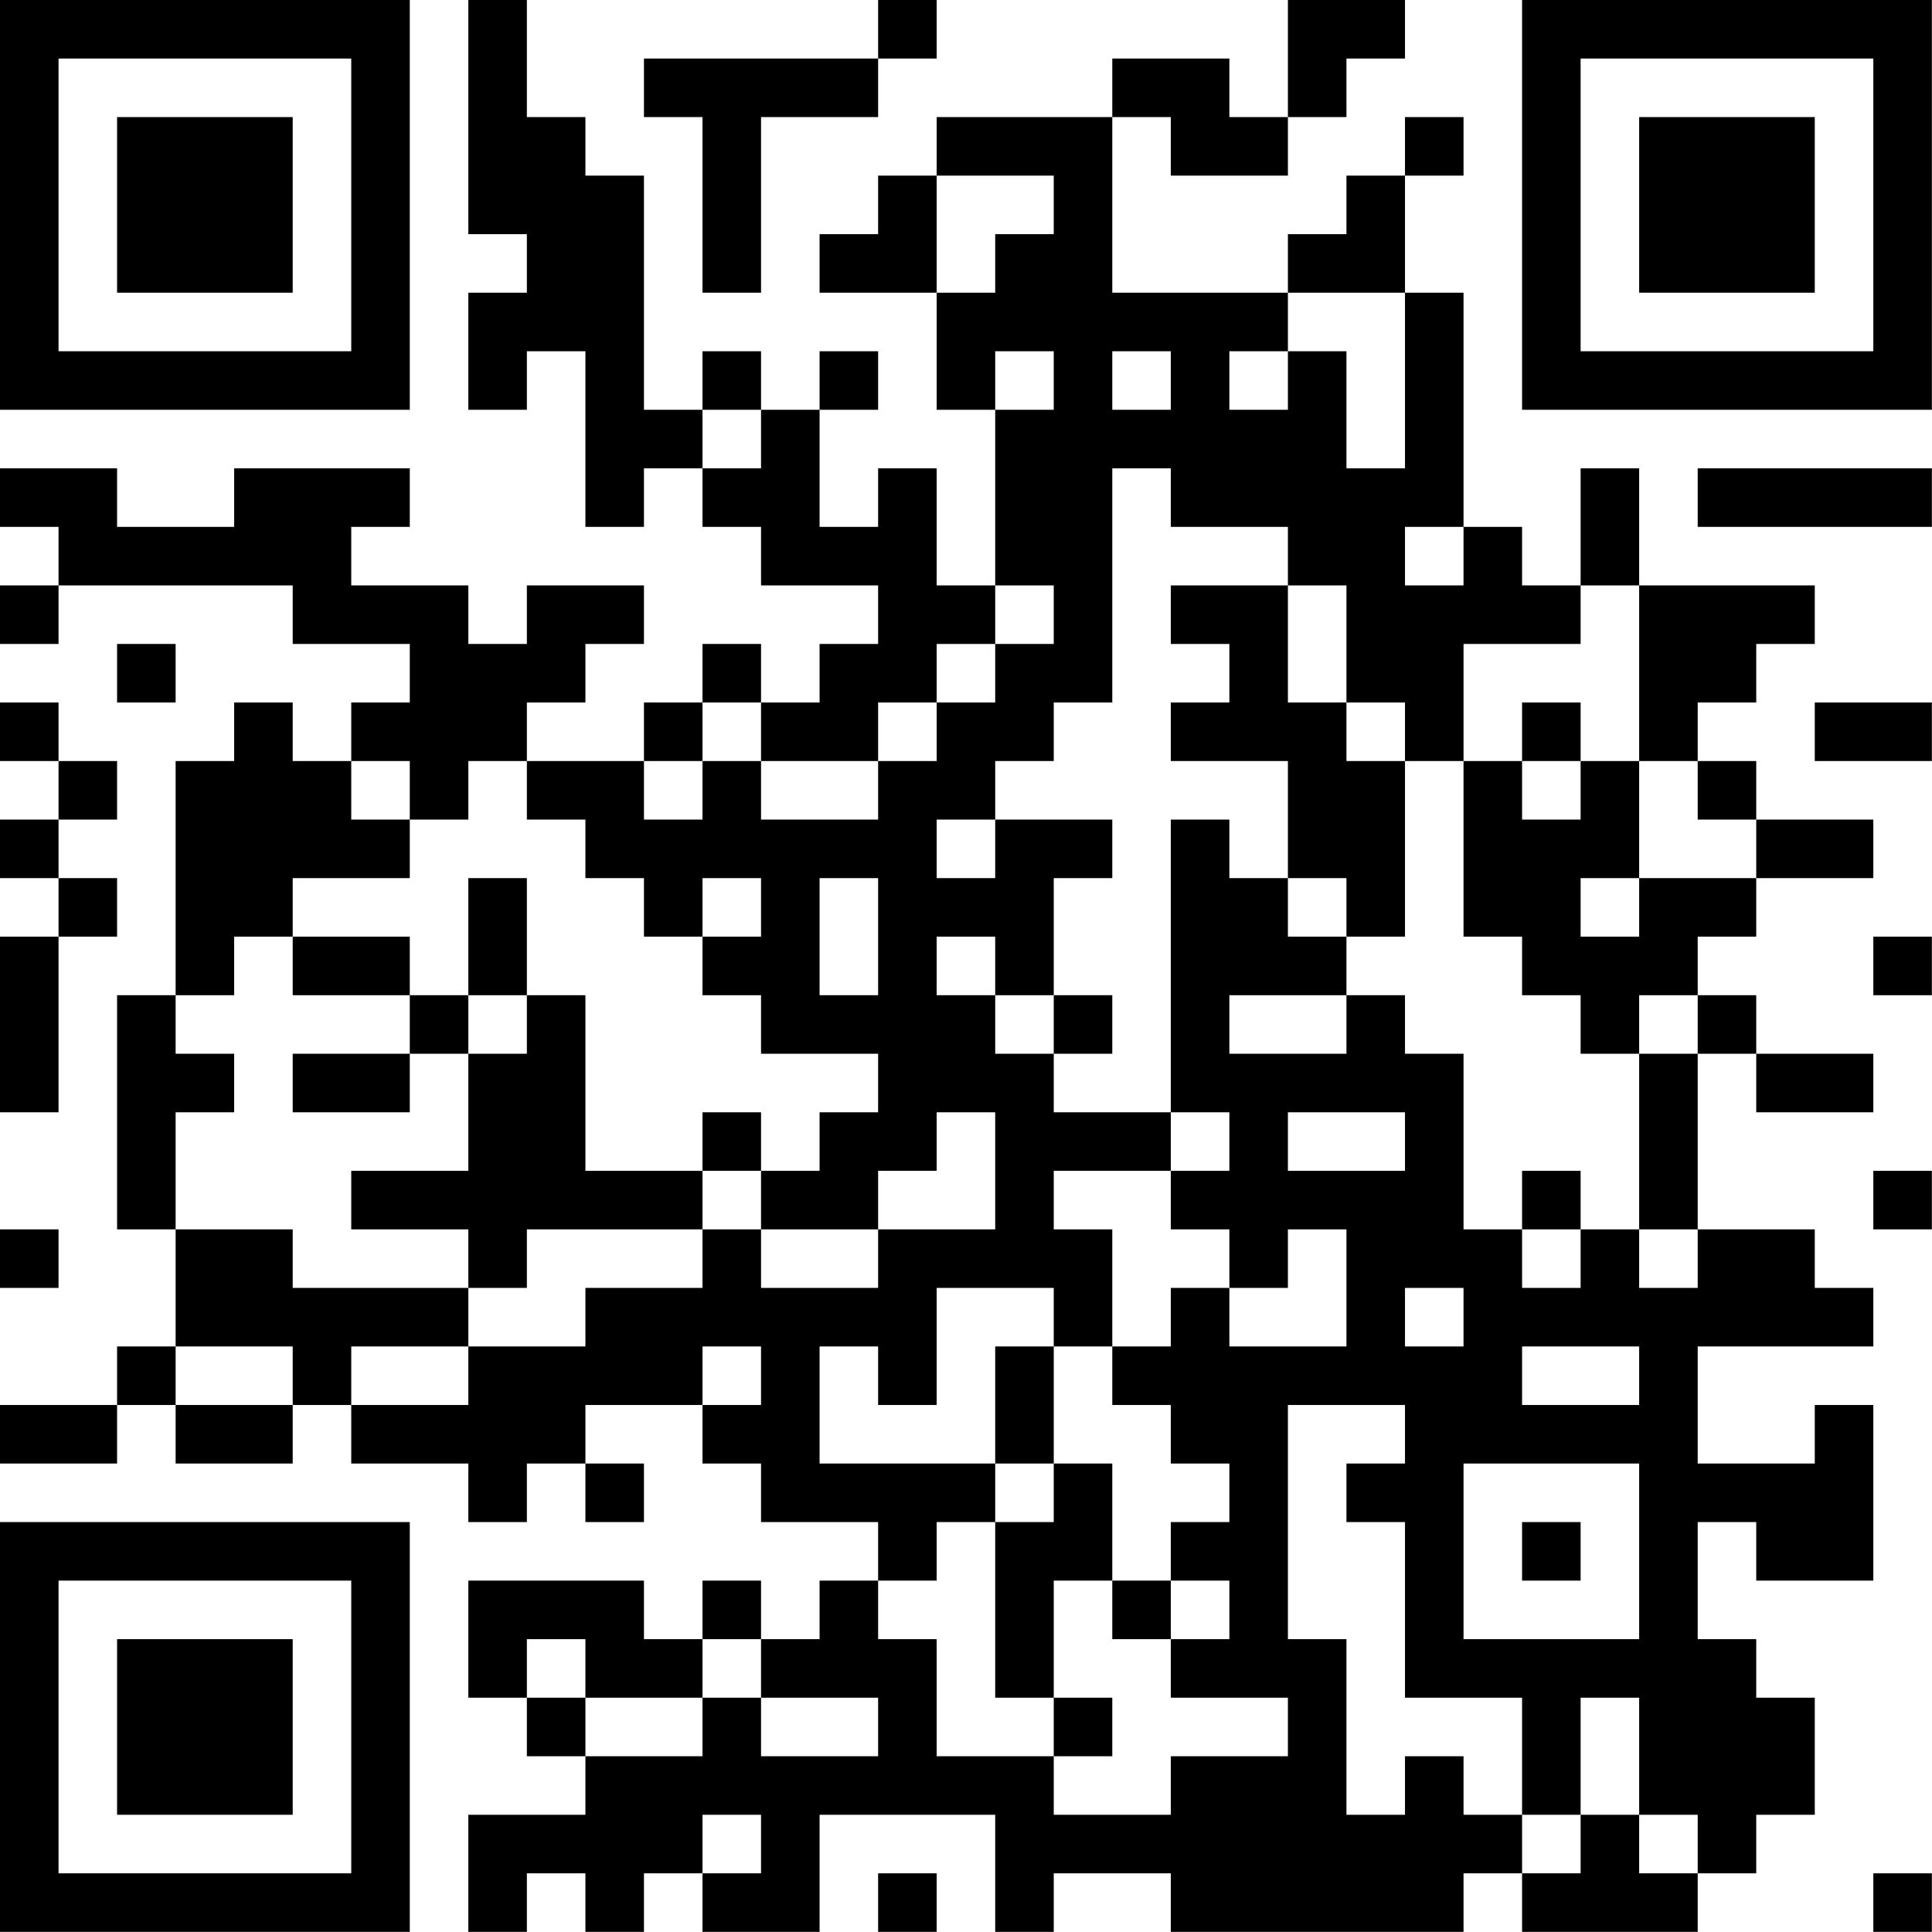
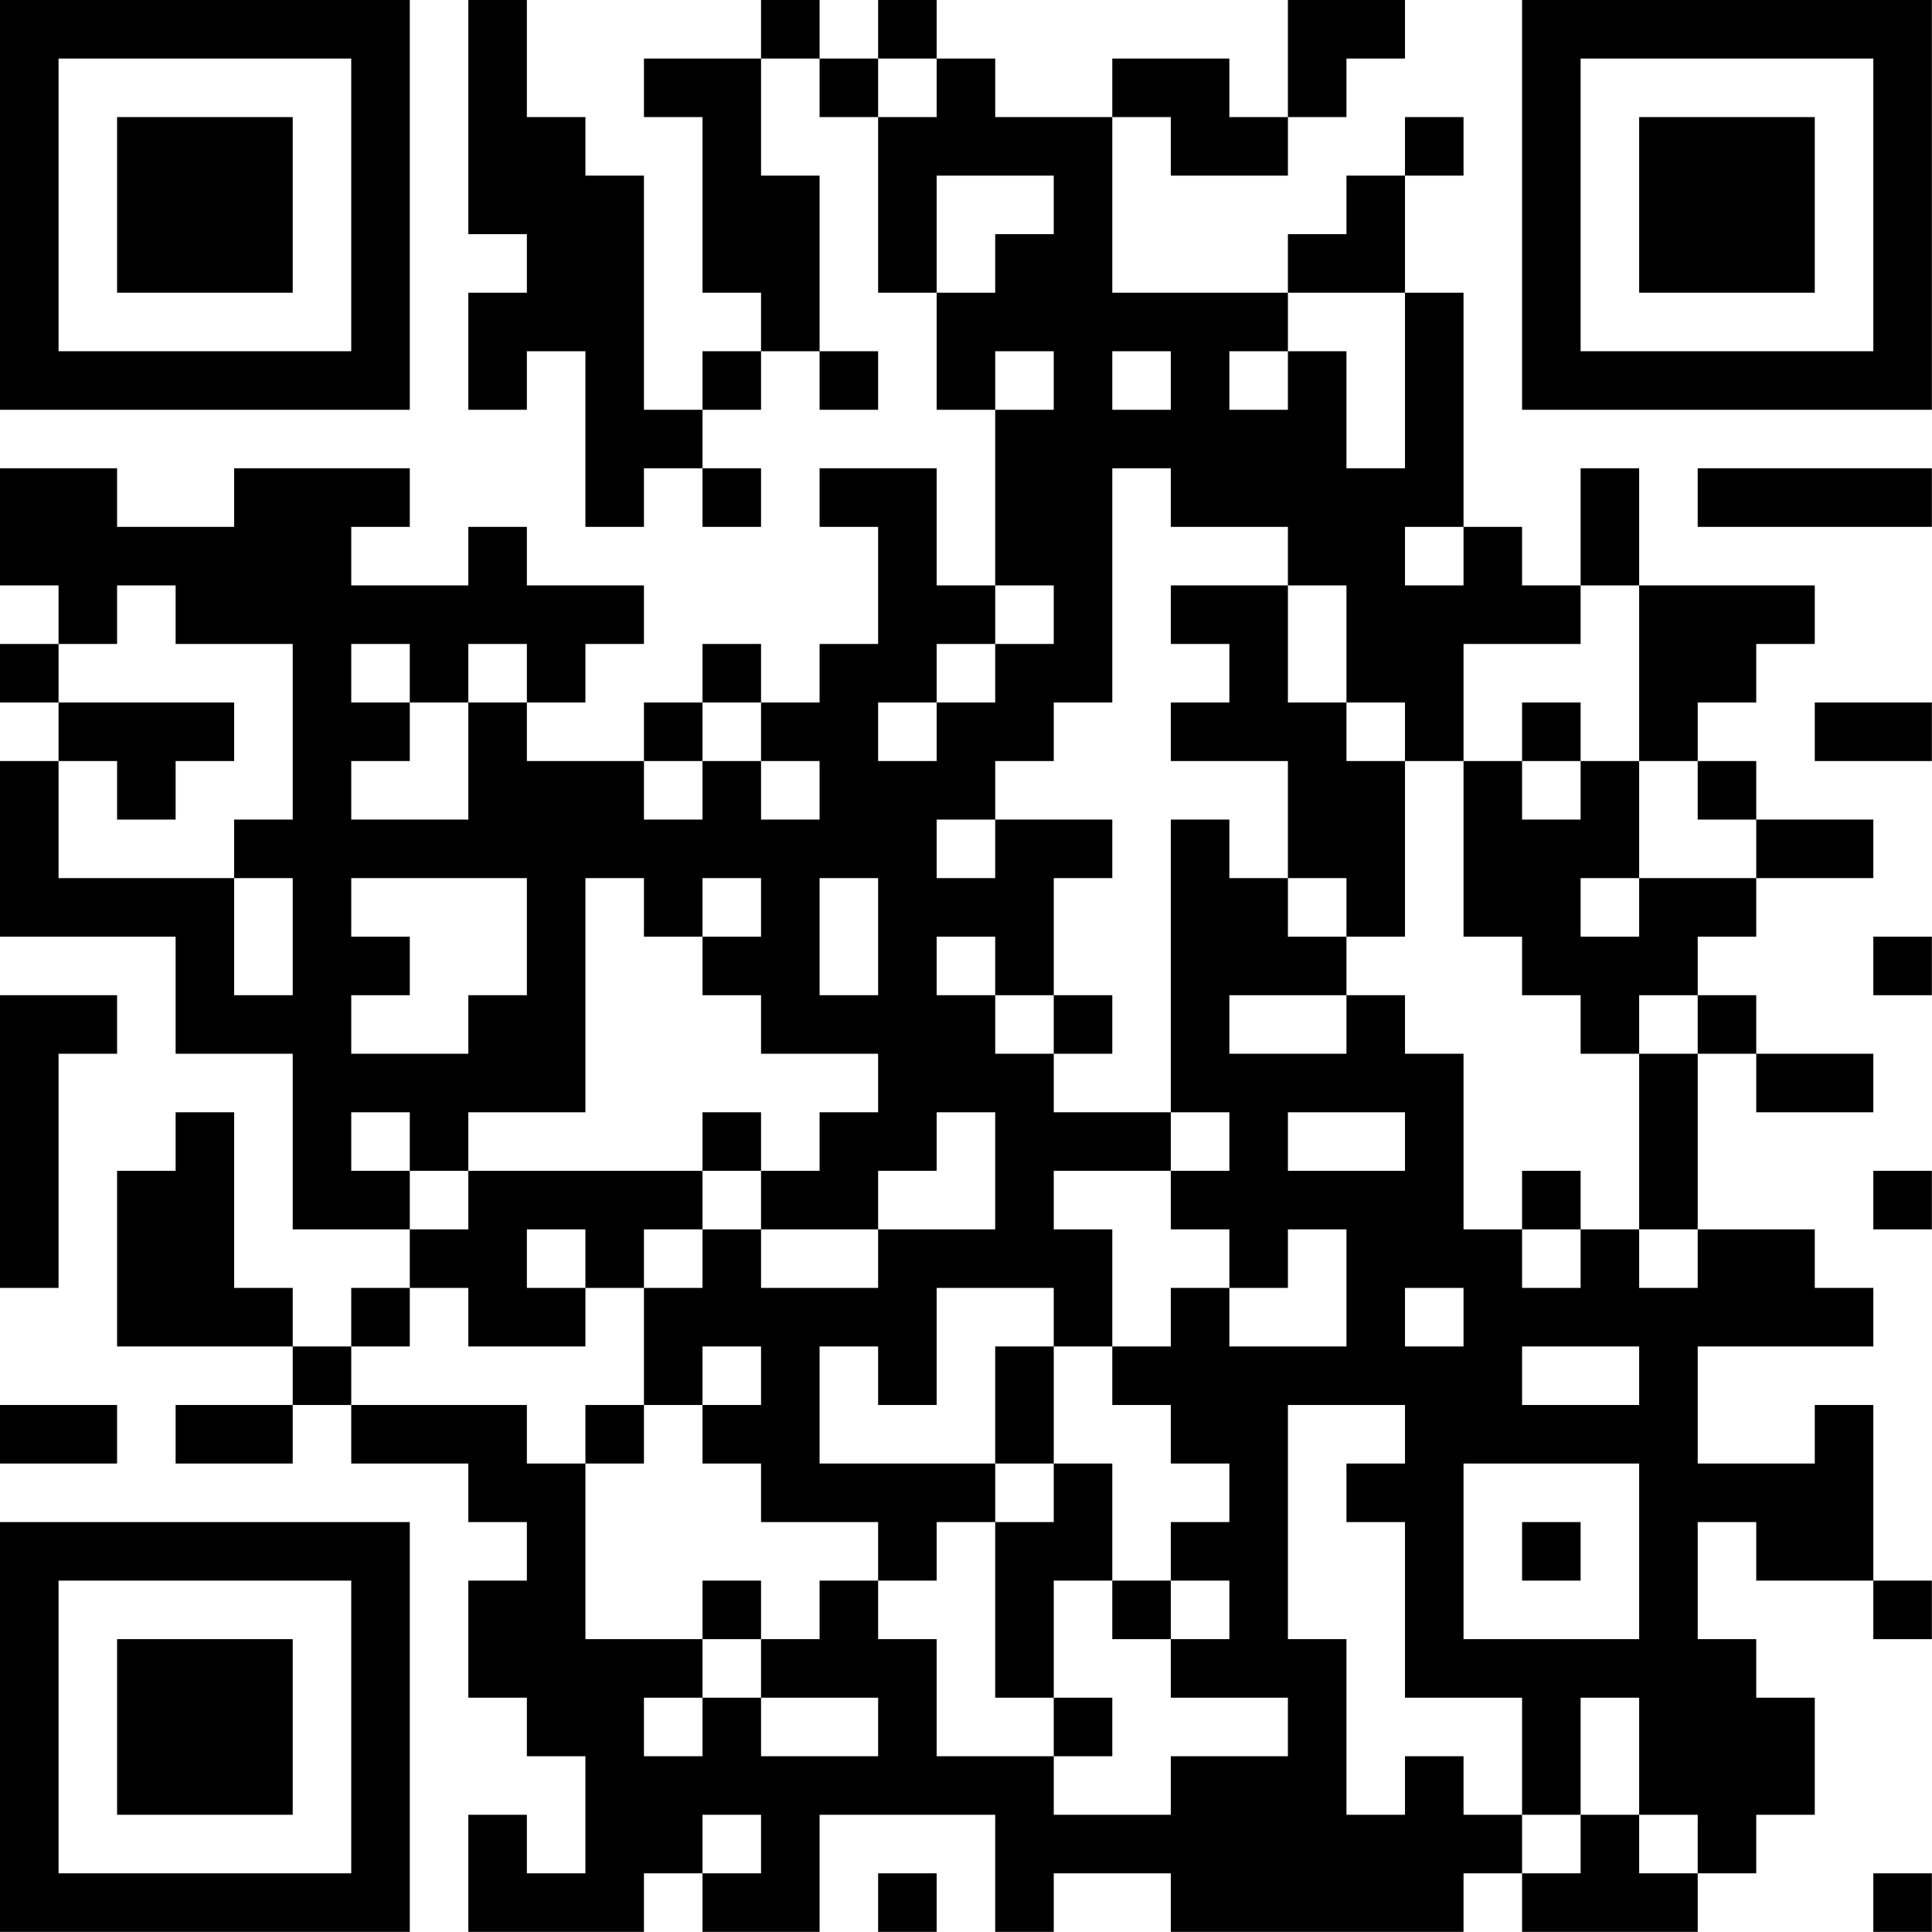
<svg xmlns="http://www.w3.org/2000/svg" version="1.1" width="113" height="113" viewBox="0 0 113 113">
  <rect x="0" y="0" width="113" height="113" fill="#ffffff" />
  <g transform="scale(3.424)">
    <g transform="translate(0,0)">
-       <path fill-rule="evenodd" d="M8 0L8 4L9 4L9 5L8 5L8 7L9 7L9 6L10 6L10 9L11 9L11 8L12 8L12 9L13 9L13 10L15 10L15 11L14 11L14 12L13 12L13 11L12 11L12 12L11 12L11 13L9 13L9 12L10 12L10 11L11 11L11 10L9 10L9 11L8 11L8 10L6 10L6 9L7 9L7 8L4 8L4 9L2 9L2 8L0 8L0 9L1 9L1 10L0 10L0 11L1 11L1 10L5 10L5 11L7 11L7 12L6 12L6 13L5 13L5 12L4 12L4 13L3 13L3 17L2 17L2 21L3 21L3 23L2 23L2 24L0 24L0 25L2 25L2 24L3 24L3 25L5 25L5 24L6 24L6 25L8 25L8 26L9 26L9 25L10 25L10 26L11 26L11 25L10 25L10 24L12 24L12 25L13 25L13 26L15 26L15 27L14 27L14 28L13 28L13 27L12 27L12 28L11 28L11 27L8 27L8 29L9 29L9 30L10 30L10 31L8 31L8 33L9 33L9 32L10 32L10 33L11 33L11 32L12 32L12 33L14 33L14 31L17 31L17 33L18 33L18 32L20 32L20 33L25 33L25 32L26 32L26 33L29 33L29 32L30 32L30 31L31 31L31 29L30 29L30 28L29 28L29 26L30 26L30 27L32 27L32 24L31 24L31 25L29 25L29 23L32 23L32 22L31 22L31 21L29 21L29 18L30 18L30 19L32 19L32 18L30 18L30 17L29 17L29 16L30 16L30 15L32 15L32 14L30 14L30 13L29 13L29 12L30 12L30 11L31 11L31 10L28 10L28 8L27 8L27 10L26 10L26 9L25 9L25 5L24 5L24 3L25 3L25 2L24 2L24 3L23 3L23 4L22 4L22 5L19 5L19 2L20 2L20 3L22 3L22 2L23 2L23 1L24 1L24 0L22 0L22 2L21 2L21 1L19 1L19 2L16 2L16 3L15 3L15 4L14 4L14 5L16 5L16 7L17 7L17 10L16 10L16 8L15 8L15 9L14 9L14 7L15 7L15 6L14 6L14 7L13 7L13 6L12 6L12 7L11 7L11 3L10 3L10 2L9 2L9 0ZM15 0L15 1L11 1L11 2L12 2L12 5L13 5L13 2L15 2L15 1L16 1L16 0ZM16 3L16 5L17 5L17 4L18 4L18 3ZM22 5L22 6L21 6L21 7L22 7L22 6L23 6L23 8L24 8L24 5ZM17 6L17 7L18 7L18 6ZM19 6L19 7L20 7L20 6ZM12 7L12 8L13 8L13 7ZM19 8L19 12L18 12L18 13L17 13L17 14L16 14L16 15L17 15L17 14L19 14L19 15L18 15L18 17L17 17L17 16L16 16L16 17L17 17L17 18L18 18L18 19L20 19L20 20L18 20L18 21L19 21L19 23L18 23L18 22L16 22L16 24L15 24L15 23L14 23L14 25L17 25L17 26L16 26L16 27L15 27L15 28L16 28L16 30L18 30L18 31L20 31L20 30L22 30L22 29L20 29L20 28L21 28L21 27L20 27L20 26L21 26L21 25L20 25L20 24L19 24L19 23L20 23L20 22L21 22L21 23L23 23L23 21L22 21L22 22L21 22L21 21L20 21L20 20L21 20L21 19L20 19L20 14L21 14L21 15L22 15L22 16L23 16L23 17L21 17L21 18L23 18L23 17L24 17L24 18L25 18L25 21L26 21L26 22L27 22L27 21L28 21L28 22L29 22L29 21L28 21L28 18L29 18L29 17L28 17L28 18L27 18L27 17L26 17L26 16L25 16L25 13L26 13L26 14L27 14L27 13L28 13L28 15L27 15L27 16L28 16L28 15L30 15L30 14L29 14L29 13L28 13L28 10L27 10L27 11L25 11L25 13L24 13L24 12L23 12L23 10L22 10L22 9L20 9L20 8ZM29 8L29 9L33 9L33 8ZM24 9L24 10L25 10L25 9ZM17 10L17 11L16 11L16 12L15 12L15 13L13 13L13 12L12 12L12 13L11 13L11 14L12 14L12 13L13 13L13 14L15 14L15 13L16 13L16 12L17 12L17 11L18 11L18 10ZM20 10L20 11L21 11L21 12L20 12L20 13L22 13L22 15L23 15L23 16L24 16L24 13L23 13L23 12L22 12L22 10ZM2 11L2 12L3 12L3 11ZM0 12L0 13L1 13L1 14L0 14L0 15L1 15L1 16L0 16L0 19L1 19L1 16L2 16L2 15L1 15L1 14L2 14L2 13L1 13L1 12ZM26 12L26 13L27 13L27 12ZM31 12L31 13L33 13L33 12ZM6 13L6 14L7 14L7 15L5 15L5 16L4 16L4 17L3 17L3 18L4 18L4 19L3 19L3 21L5 21L5 22L8 22L8 23L6 23L6 24L8 24L8 23L10 23L10 22L12 22L12 21L13 21L13 22L15 22L15 21L17 21L17 19L16 19L16 20L15 20L15 21L13 21L13 20L14 20L14 19L15 19L15 18L13 18L13 17L12 17L12 16L13 16L13 15L12 15L12 16L11 16L11 15L10 15L10 14L9 14L9 13L8 13L8 14L7 14L7 13ZM8 15L8 17L7 17L7 16L5 16L5 17L7 17L7 18L5 18L5 19L7 19L7 18L8 18L8 20L6 20L6 21L8 21L8 22L9 22L9 21L12 21L12 20L13 20L13 19L12 19L12 20L10 20L10 17L9 17L9 15ZM14 15L14 17L15 17L15 15ZM32 16L32 17L33 17L33 16ZM8 17L8 18L9 18L9 17ZM18 17L18 18L19 18L19 17ZM22 19L22 20L24 20L24 19ZM26 20L26 21L27 21L27 20ZM32 20L32 21L33 21L33 20ZM0 21L0 22L1 22L1 21ZM24 22L24 23L25 23L25 22ZM3 23L3 24L5 24L5 23ZM12 23L12 24L13 24L13 23ZM17 23L17 25L18 25L18 26L17 26L17 29L18 29L18 30L19 30L19 29L18 29L18 27L19 27L19 28L20 28L20 27L19 27L19 25L18 25L18 23ZM26 23L26 24L28 24L28 23ZM22 24L22 28L23 28L23 31L24 31L24 30L25 30L25 31L26 31L26 32L27 32L27 31L28 31L28 32L29 32L29 31L28 31L28 29L27 29L27 31L26 31L26 29L24 29L24 26L23 26L23 25L24 25L24 24ZM25 25L25 28L28 28L28 25ZM26 26L26 27L27 27L27 26ZM9 28L9 29L10 29L10 30L12 30L12 29L13 29L13 30L15 30L15 29L13 29L13 28L12 28L12 29L10 29L10 28ZM12 31L12 32L13 32L13 31ZM15 32L15 33L16 33L16 32ZM32 32L32 33L33 33L33 32ZM0 0L0 7L7 7L7 0ZM1 1L1 6L6 6L6 1ZM2 2L2 5L5 5L5 2ZM26 0L26 7L33 7L33 0ZM27 1L27 6L32 6L32 1ZM28 2L28 5L31 5L31 2ZM0 26L0 33L7 33L7 26ZM1 27L1 32L6 32L6 27ZM2 28L2 31L5 31L5 28Z" fill="#000000" />
+       <path fill-rule="evenodd" d="M8 0L8 4L9 4L9 5L8 5L8 7L9 7L9 6L10 6L10 9L11 9L11 8L12 8L12 9L13 9L13 8L12 8L12 7L13 7L13 6L14 6L14 7L15 7L15 6L14 6L14 3L13 3L13 1L14 1L14 2L15 2L15 5L16 5L16 7L17 7L17 10L16 10L16 8L14 8L14 9L15 9L15 11L14 11L14 12L13 12L13 11L12 11L12 12L11 12L11 13L9 13L9 12L10 12L10 11L11 11L11 10L9 10L9 9L8 9L8 10L6 10L6 9L7 9L7 8L4 8L4 9L2 9L2 8L0 8L0 10L1 10L1 11L0 11L0 12L1 12L1 13L0 13L0 16L3 16L3 18L5 18L5 21L7 21L7 22L6 22L6 23L5 23L5 22L4 22L4 19L3 19L3 20L2 20L2 23L5 23L5 24L3 24L3 25L5 25L5 24L6 24L6 25L8 25L8 26L9 26L9 27L8 27L8 29L9 29L9 30L10 30L10 32L9 32L9 31L8 31L8 33L11 33L11 32L12 32L12 33L14 33L14 31L17 31L17 33L18 33L18 32L20 32L20 33L25 33L25 32L26 32L26 33L29 33L29 32L30 32L30 31L31 31L31 29L30 29L30 28L29 28L29 26L30 26L30 27L32 27L32 28L33 28L33 27L32 27L32 24L31 24L31 25L29 25L29 23L32 23L32 22L31 22L31 21L29 21L29 18L30 18L30 19L32 19L32 18L30 18L30 17L29 17L29 16L30 16L30 15L32 15L32 14L30 14L30 13L29 13L29 12L30 12L30 11L31 11L31 10L28 10L28 8L27 8L27 10L26 10L26 9L25 9L25 5L24 5L24 3L25 3L25 2L24 2L24 3L23 3L23 4L22 4L22 5L19 5L19 2L20 2L20 3L22 3L22 2L23 2L23 1L24 1L24 0L22 0L22 2L21 2L21 1L19 1L19 2L17 2L17 1L16 1L16 0L15 0L15 1L14 1L14 0L13 0L13 1L11 1L11 2L12 2L12 5L13 5L13 6L12 6L12 7L11 7L11 3L10 3L10 2L9 2L9 0ZM15 1L15 2L16 2L16 1ZM16 3L16 5L17 5L17 4L18 4L18 3ZM22 5L22 6L21 6L21 7L22 7L22 6L23 6L23 8L24 8L24 5ZM17 6L17 7L18 7L18 6ZM19 6L19 7L20 7L20 6ZM19 8L19 12L18 12L18 13L17 13L17 14L16 14L16 15L17 15L17 14L19 14L19 15L18 15L18 17L17 17L17 16L16 16L16 17L17 17L17 18L18 18L18 19L20 19L20 20L18 20L18 21L19 21L19 23L18 23L18 22L16 22L16 24L15 24L15 23L14 23L14 25L17 25L17 26L16 26L16 27L15 27L15 26L13 26L13 25L12 25L12 24L13 24L13 23L12 23L12 24L11 24L11 22L12 22L12 21L13 21L13 22L15 22L15 21L17 21L17 19L16 19L16 20L15 20L15 21L13 21L13 20L14 20L14 19L15 19L15 18L13 18L13 17L12 17L12 16L13 16L13 15L12 15L12 16L11 16L11 15L10 15L10 19L8 19L8 20L7 20L7 19L6 19L6 20L7 20L7 21L8 21L8 20L12 20L12 21L11 21L11 22L10 22L10 21L9 21L9 22L10 22L10 23L8 23L8 22L7 22L7 23L6 23L6 24L9 24L9 25L10 25L10 28L12 28L12 29L11 29L11 30L12 30L12 29L13 29L13 30L15 30L15 29L13 29L13 28L14 28L14 27L15 27L15 28L16 28L16 30L18 30L18 31L20 31L20 30L22 30L22 29L20 29L20 28L21 28L21 27L20 27L20 26L21 26L21 25L20 25L20 24L19 24L19 23L20 23L20 22L21 22L21 23L23 23L23 21L22 21L22 22L21 22L21 21L20 21L20 20L21 20L21 19L20 19L20 14L21 14L21 15L22 15L22 16L23 16L23 17L21 17L21 18L23 18L23 17L24 17L24 18L25 18L25 21L26 21L26 22L27 22L27 21L28 21L28 22L29 22L29 21L28 21L28 18L29 18L29 17L28 17L28 18L27 18L27 17L26 17L26 16L25 16L25 13L26 13L26 14L27 14L27 13L28 13L28 15L27 15L27 16L28 16L28 15L30 15L30 14L29 14L29 13L28 13L28 10L27 10L27 11L25 11L25 13L24 13L24 12L23 12L23 10L22 10L22 9L20 9L20 8ZM29 8L29 9L33 9L33 8ZM24 9L24 10L25 10L25 9ZM2 10L2 11L1 11L1 12L4 12L4 13L3 13L3 14L2 14L2 13L1 13L1 15L4 15L4 17L5 17L5 15L4 15L4 14L5 14L5 11L3 11L3 10ZM17 10L17 11L16 11L16 12L15 12L15 13L16 13L16 12L17 12L17 11L18 11L18 10ZM20 10L20 11L21 11L21 12L20 12L20 13L22 13L22 15L23 15L23 16L24 16L24 13L23 13L23 12L22 12L22 10ZM6 11L6 12L7 12L7 13L6 13L6 14L8 14L8 12L9 12L9 11L8 11L8 12L7 12L7 11ZM12 12L12 13L11 13L11 14L12 14L12 13L13 13L13 14L14 14L14 13L13 13L13 12ZM26 12L26 13L27 13L27 12ZM31 12L31 13L33 13L33 12ZM6 15L6 16L7 16L7 17L6 17L6 18L8 18L8 17L9 17L9 15ZM14 15L14 17L15 17L15 15ZM32 16L32 17L33 17L33 16ZM0 17L0 22L1 22L1 18L2 18L2 17ZM18 17L18 18L19 18L19 17ZM12 19L12 20L13 20L13 19ZM22 19L22 20L24 20L24 19ZM26 20L26 21L27 21L27 20ZM32 20L32 21L33 21L33 20ZM24 22L24 23L25 23L25 22ZM17 23L17 25L18 25L18 26L17 26L17 29L18 29L18 30L19 30L19 29L18 29L18 27L19 27L19 28L20 28L20 27L19 27L19 25L18 25L18 23ZM26 23L26 24L28 24L28 23ZM0 24L0 25L2 25L2 24ZM10 24L10 25L11 25L11 24ZM22 24L22 28L23 28L23 31L24 31L24 30L25 30L25 31L26 31L26 32L27 32L27 31L28 31L28 32L29 32L29 31L28 31L28 29L27 29L27 31L26 31L26 29L24 29L24 26L23 26L23 25L24 25L24 24ZM25 25L25 28L28 28L28 25ZM26 26L26 27L27 27L27 26ZM12 27L12 28L13 28L13 27ZM12 31L12 32L13 32L13 31ZM15 32L15 33L16 33L16 32ZM32 32L32 33L33 33L33 32ZM0 0L0 7L7 7L7 0ZM1 1L1 6L6 6L6 1ZM2 2L2 5L5 5L5 2ZM26 0L26 7L33 7L33 0ZM27 1L27 6L32 6L32 1ZM28 2L28 5L31 5L31 2ZM0 26L0 33L7 33L7 26ZM1 27L1 32L6 32L6 27ZM2 28L2 31L5 31L5 28Z" fill="#000000" />
    </g>
  </g>
</svg>
